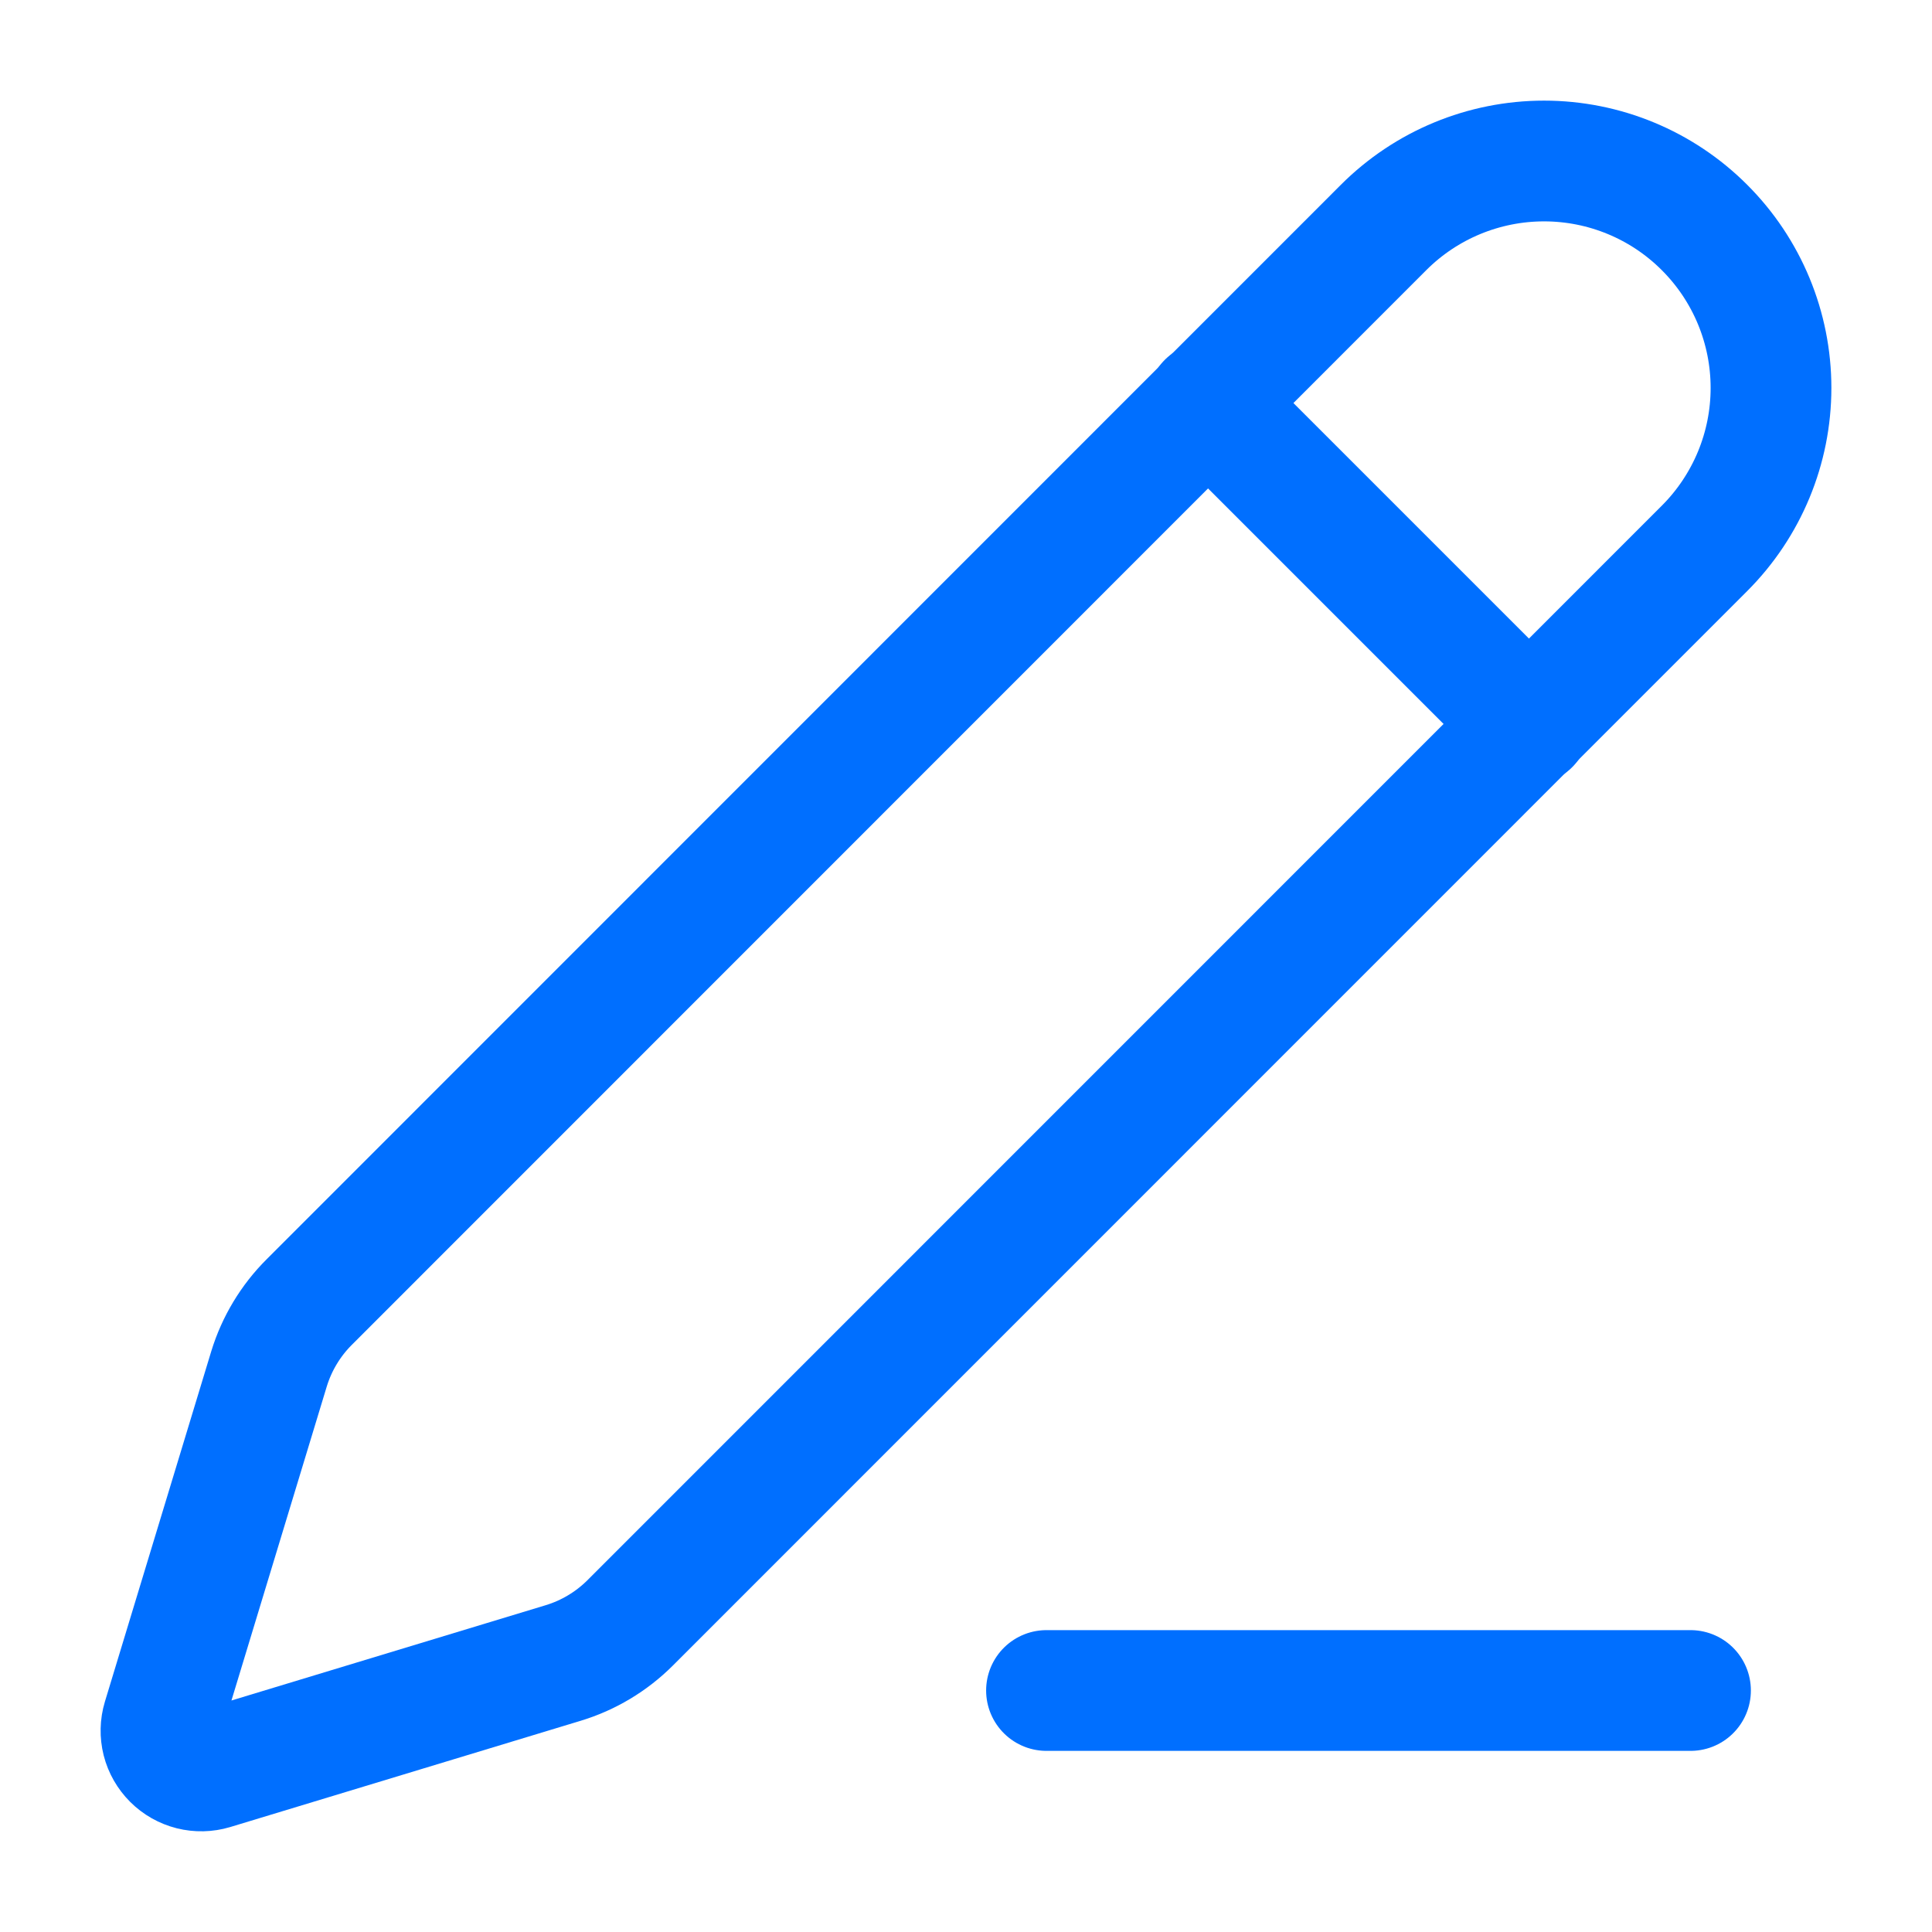
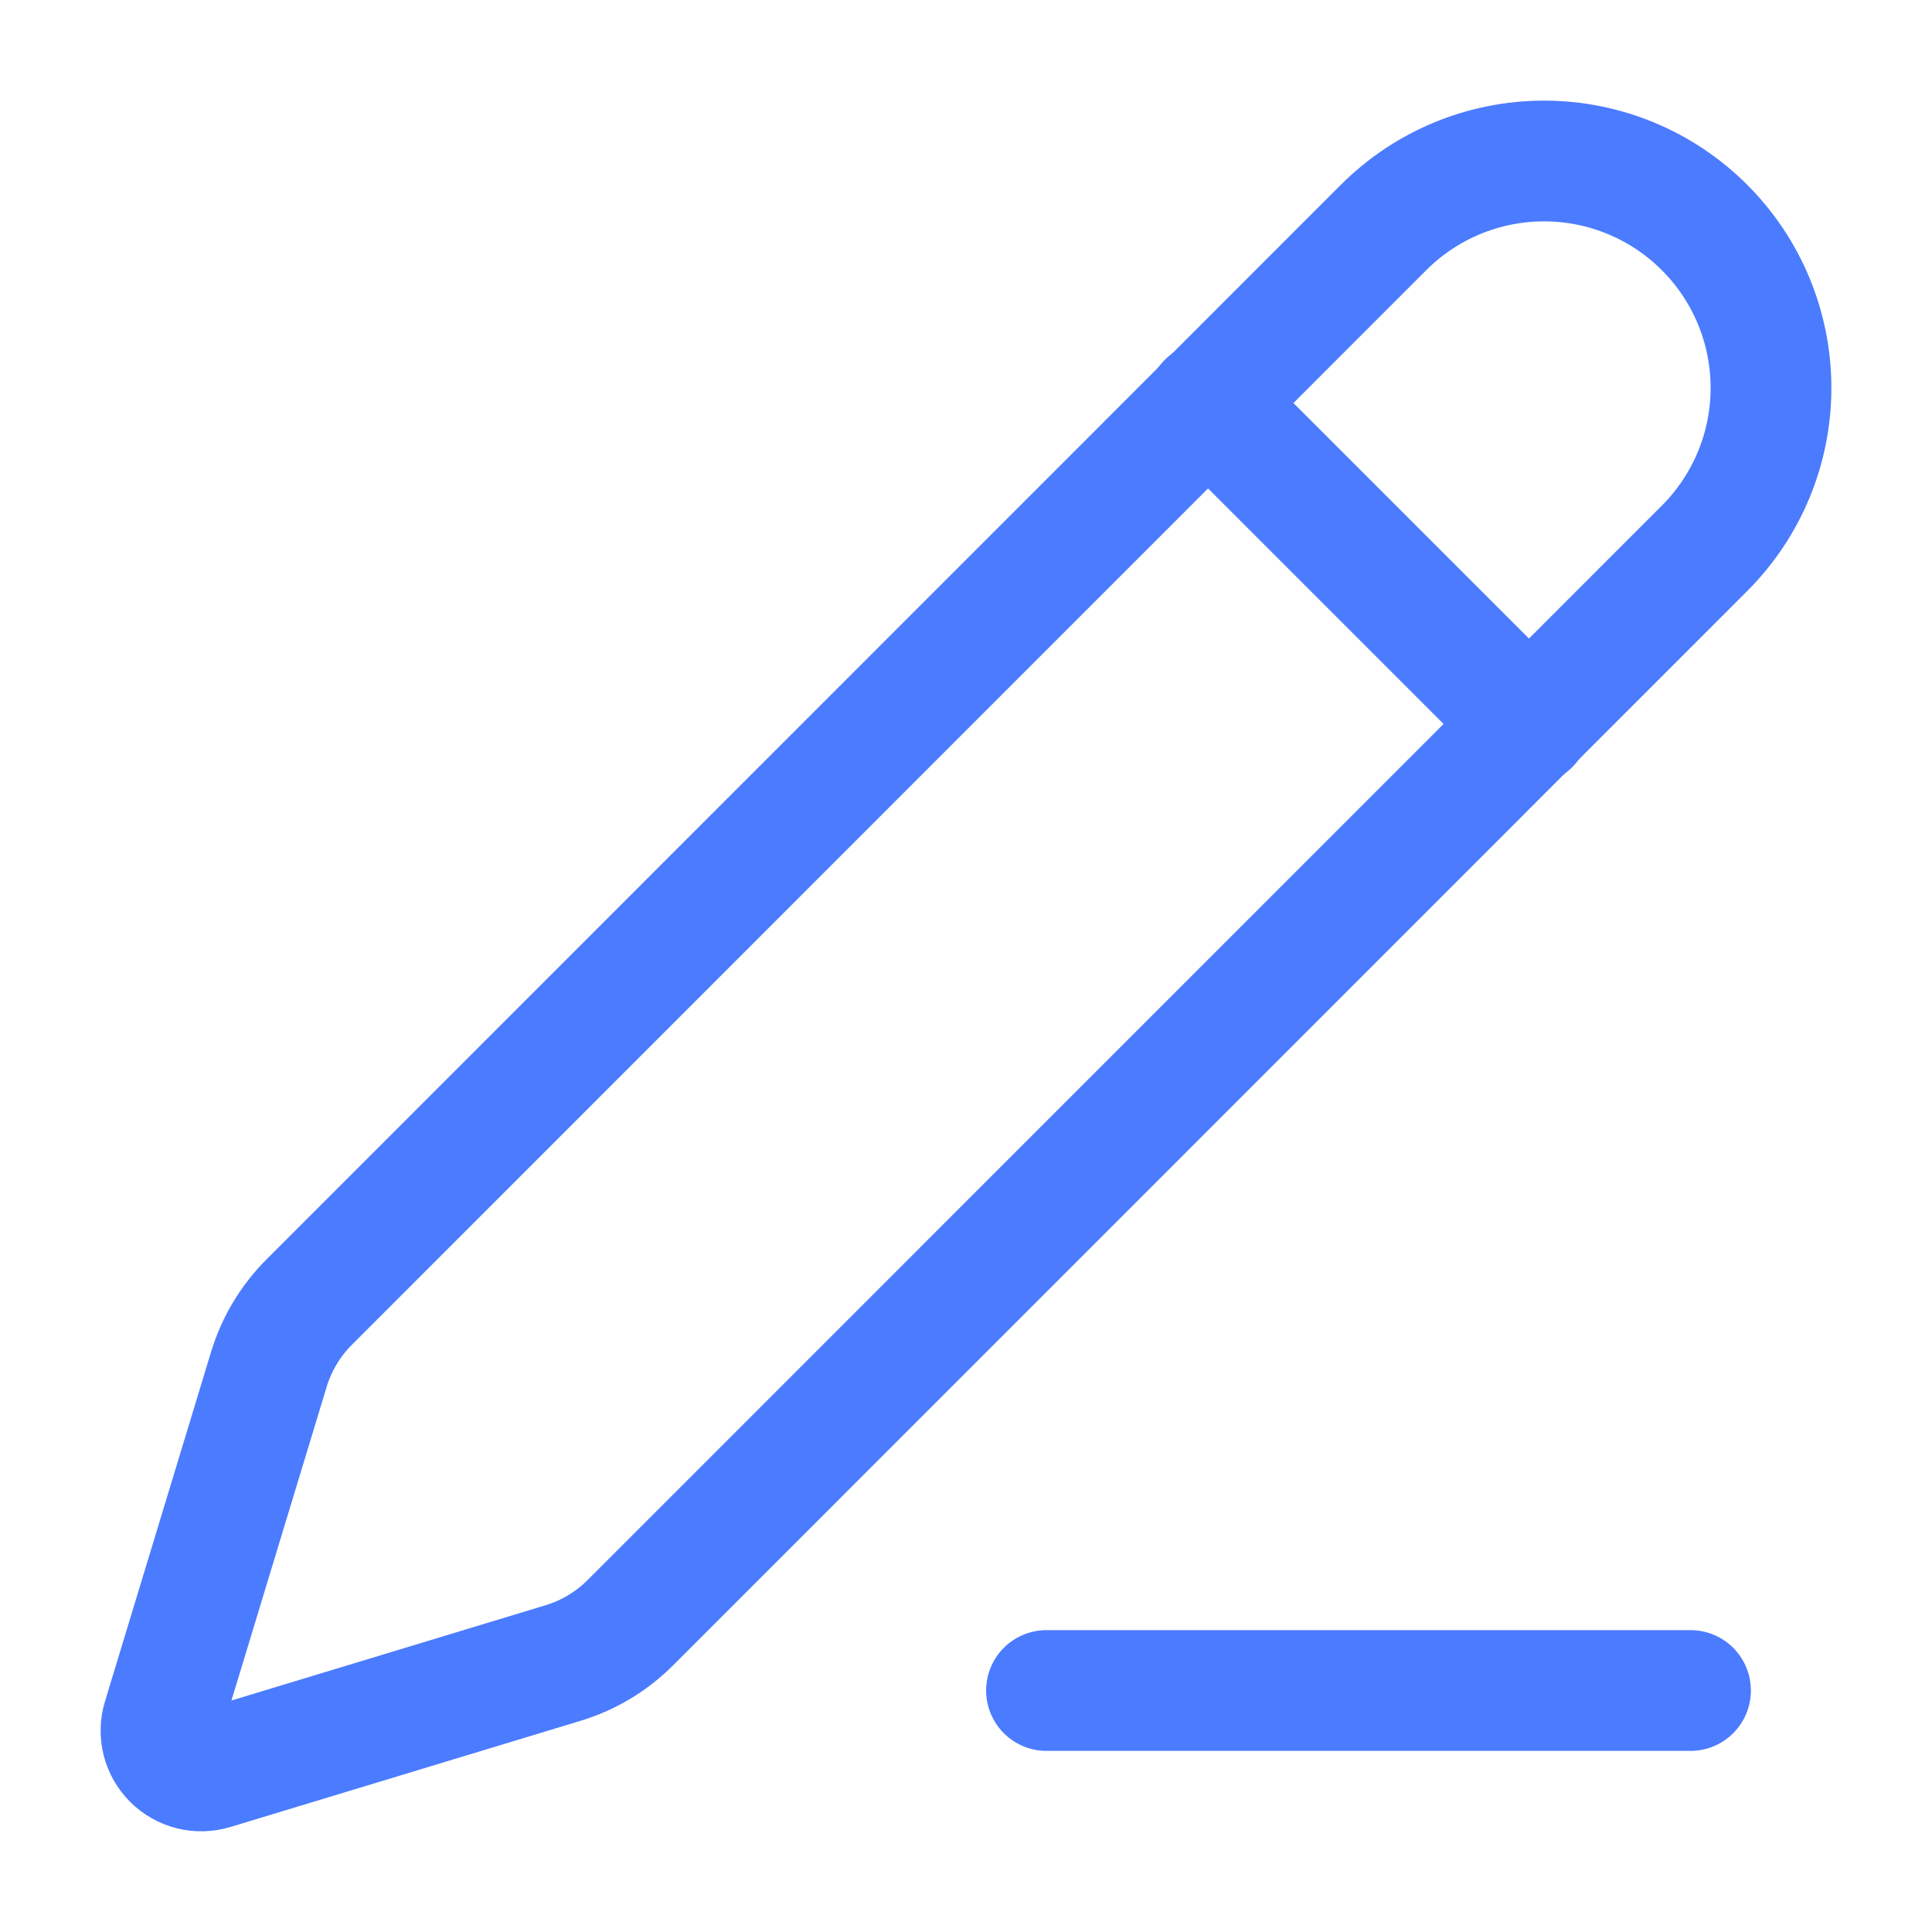
<svg xmlns="http://www.w3.org/2000/svg" width="24" height="24" viewBox="0 0 24 24" fill="none">
-   <path d="M13 21H21" stroke="#006FFF" stroke-width="1.5" stroke-linecap="round" stroke-linejoin="round" />
-   <path d="M15 5L19 9" stroke="#006FFF" stroke-width="1.5" stroke-linecap="round" stroke-linejoin="round" />
-   <path d="M21.174 6.812C21.703 6.283 22 5.566 22 4.819C22 4.071 21.703 3.354 21.174 2.826C20.646 2.297 19.929 2 19.181 2C18.434 2 17.717 2.296 17.188 2.825L3.842 16.174C3.61 16.405 3.438 16.691 3.342 17.004L2.021 21.356C1.995 21.442 1.993 21.534 2.015 21.622C2.037 21.709 2.083 21.789 2.147 21.853C2.211 21.917 2.291 21.962 2.378 21.984C2.466 22.006 2.557 22.004 2.644 21.978L6.997 20.658C7.31 20.563 7.595 20.392 7.827 20.161L21.174 6.812Z" stroke="#006FFF" stroke-width="1.5" stroke-linecap="round" stroke-linejoin="round" />
+   <path d="M13 21H21" stroke="#4B7BFF" stroke-width="1.5" stroke-linecap="round" stroke-linejoin="round" />
+   <path d="M15 5L19 9" stroke="#4B7BFF" stroke-width="1.5" stroke-linecap="round" stroke-linejoin="round" />
+   <path d="M21.174 6.812C21.703 6.283 22 5.566 22 4.819C22 4.071 21.703 3.354 21.174 2.826C20.646 2.297 19.929 2 19.181 2C18.434 2 17.717 2.296 17.188 2.825L3.842 16.174C3.61 16.405 3.438 16.691 3.342 17.004L2.021 21.356C1.995 21.442 1.993 21.534 2.015 21.622C2.037 21.709 2.083 21.789 2.147 21.853C2.211 21.917 2.291 21.962 2.378 21.984C2.466 22.006 2.557 22.004 2.644 21.978L6.997 20.658C7.31 20.563 7.595 20.392 7.827 20.161L21.174 6.812Z" stroke="#4B7BFF" stroke-width="1.5" stroke-linecap="round" stroke-linejoin="round" />
</svg>
